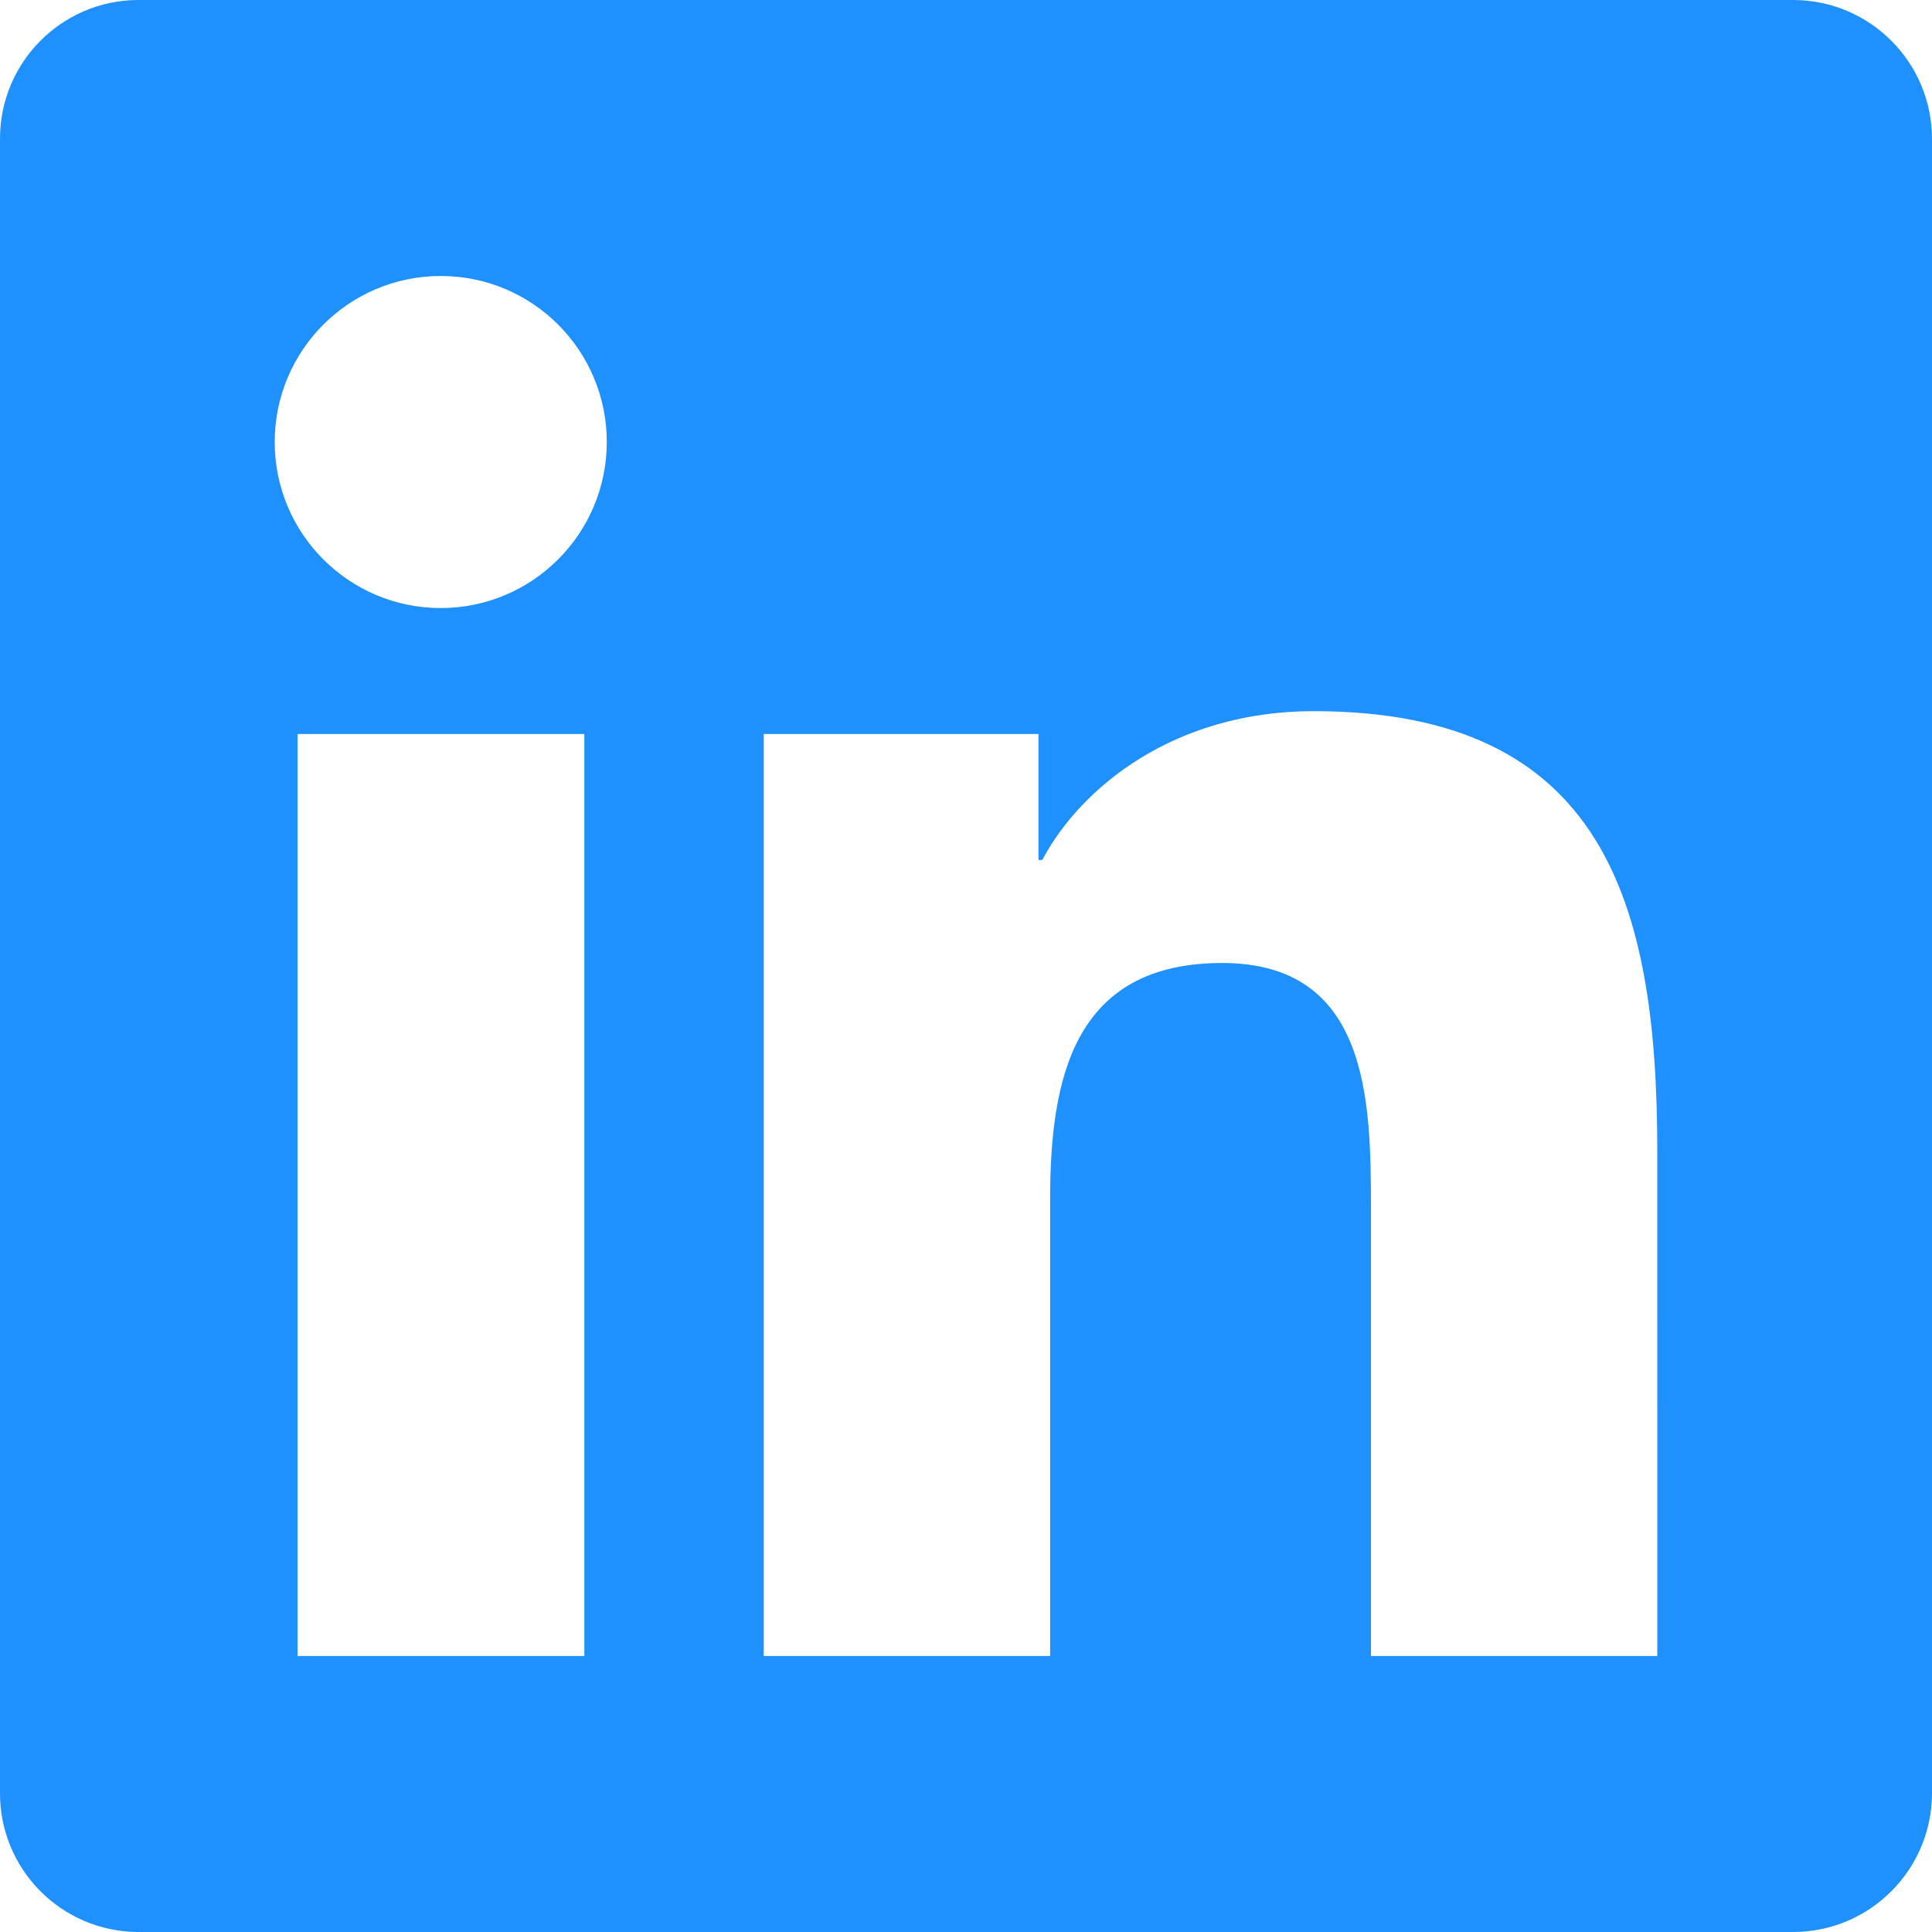
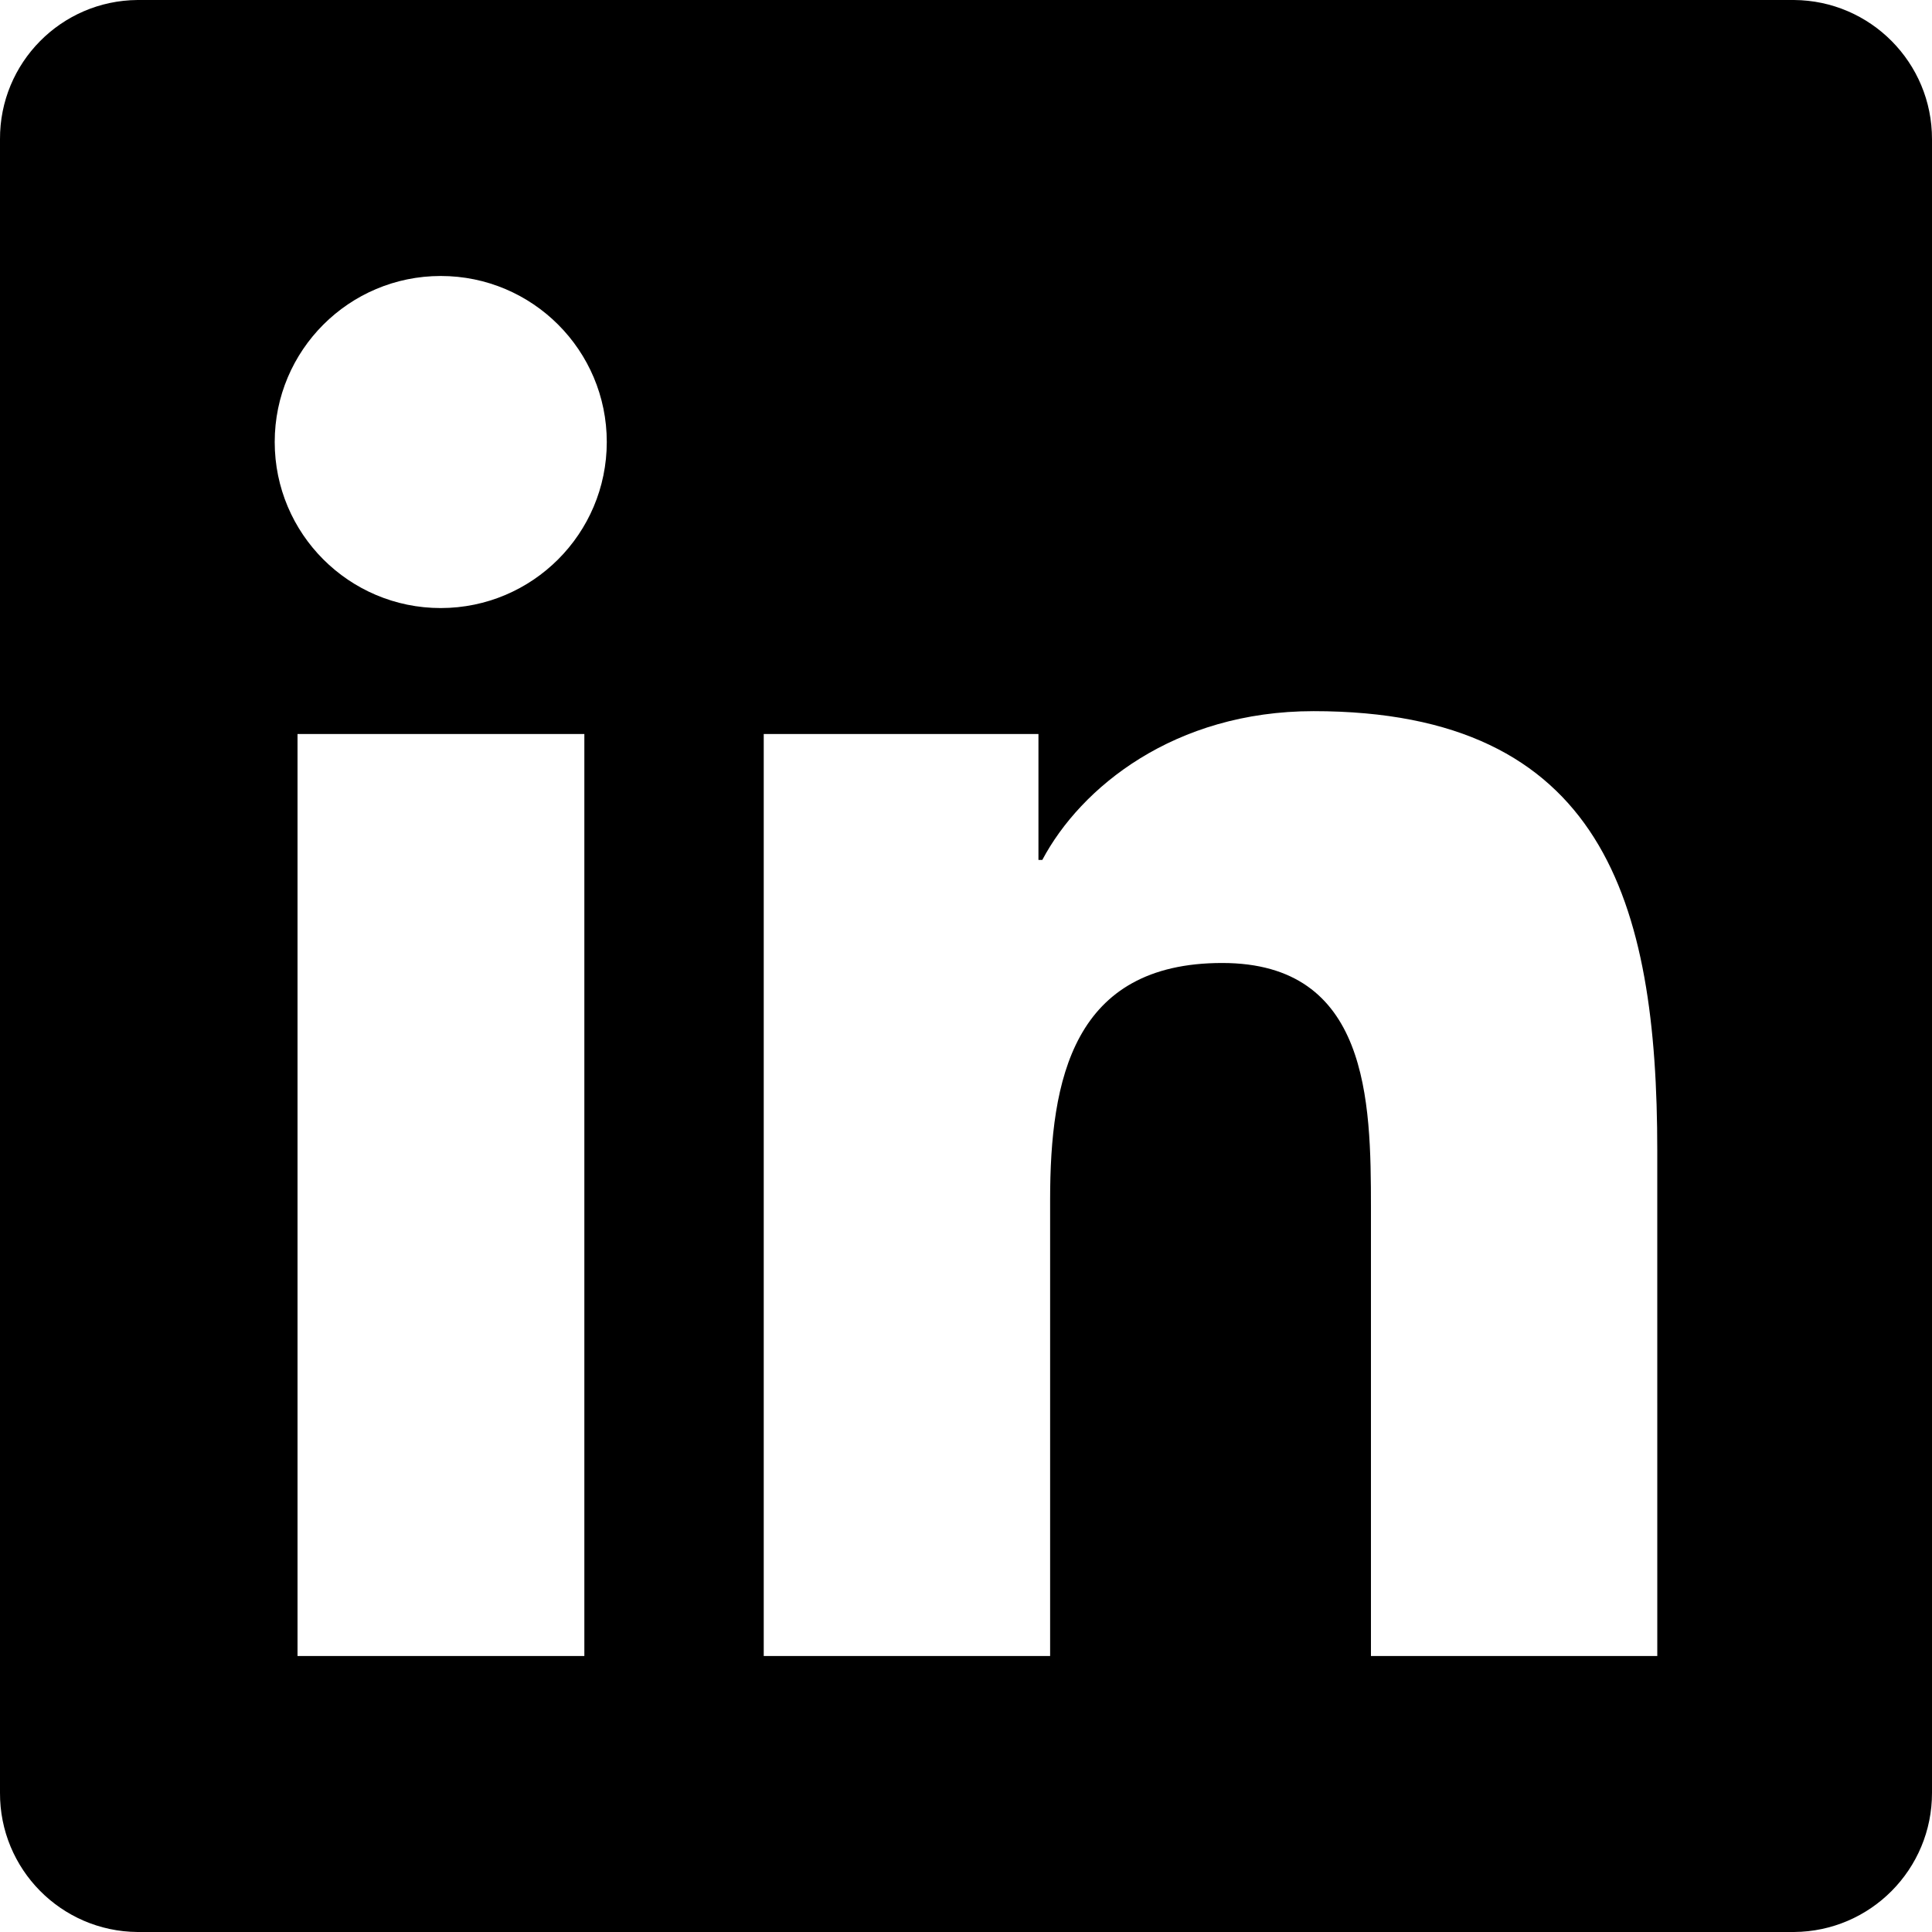
- <svg xmlns="http://www.w3.org/2000/svg" class="icon_linkedin icon_svg" width="100" height="100" viewBox="0 0 100 100">
-   <path id="Icon_awesome-linkedin" data-name="Icon awesome-linkedin" d="M92.857,2.25H7.121A7.174,7.174,0,0,0,0,9.46V95.04a7.174,7.174,0,0,0,7.121,7.21H92.857A7.193,7.193,0,0,0,100,95.04V9.46A7.193,7.193,0,0,0,92.857,2.25ZM30.223,87.964H15.4V40.241H30.246V87.964ZM22.813,33.723a8.594,8.594,0,1,1,8.594-8.594A8.6,8.6,0,0,1,22.813,33.723ZM85.781,87.964H70.96V64.75c0-5.536-.112-12.656-7.7-12.656-7.723,0-8.906,6.027-8.906,12.254V87.964H39.531V40.241H53.75v6.518h.2c1.987-3.75,6.83-7.7,14.04-7.7,15,0,17.79,9.888,17.79,22.746Z" transform="translate(0 -2.25)" fill="#1f91ff" />
+ <svg xmlns="http://www.w3.org/2000/svg" class="icon_linkedin icon_svg" viewBox="0 0 100 100">
+   <path id="Icon_awesome-linkedin" data-name="Icon awesome-linkedin" d="M92.857,2.25H7.121A7.174,7.174,0,0,0,0,9.46V95.04a7.174,7.174,0,0,0,7.121,7.21H92.857A7.193,7.193,0,0,0,100,95.04V9.46A7.193,7.193,0,0,0,92.857,2.25ZM30.223,87.964H15.4V40.241H30.246V87.964ZM22.813,33.723a8.594,8.594,0,1,1,8.594-8.594A8.6,8.6,0,0,1,22.813,33.723ZM85.781,87.964H70.96V64.75c0-5.536-.112-12.656-7.7-12.656-7.723,0-8.906,6.027-8.906,12.254V87.964H39.531V40.241H53.75v6.518h.2c1.987-3.75,6.83-7.7,14.04-7.7,15,0,17.79,9.888,17.79,22.746Z" transform="translate(0 -2.25)" />
</svg>
